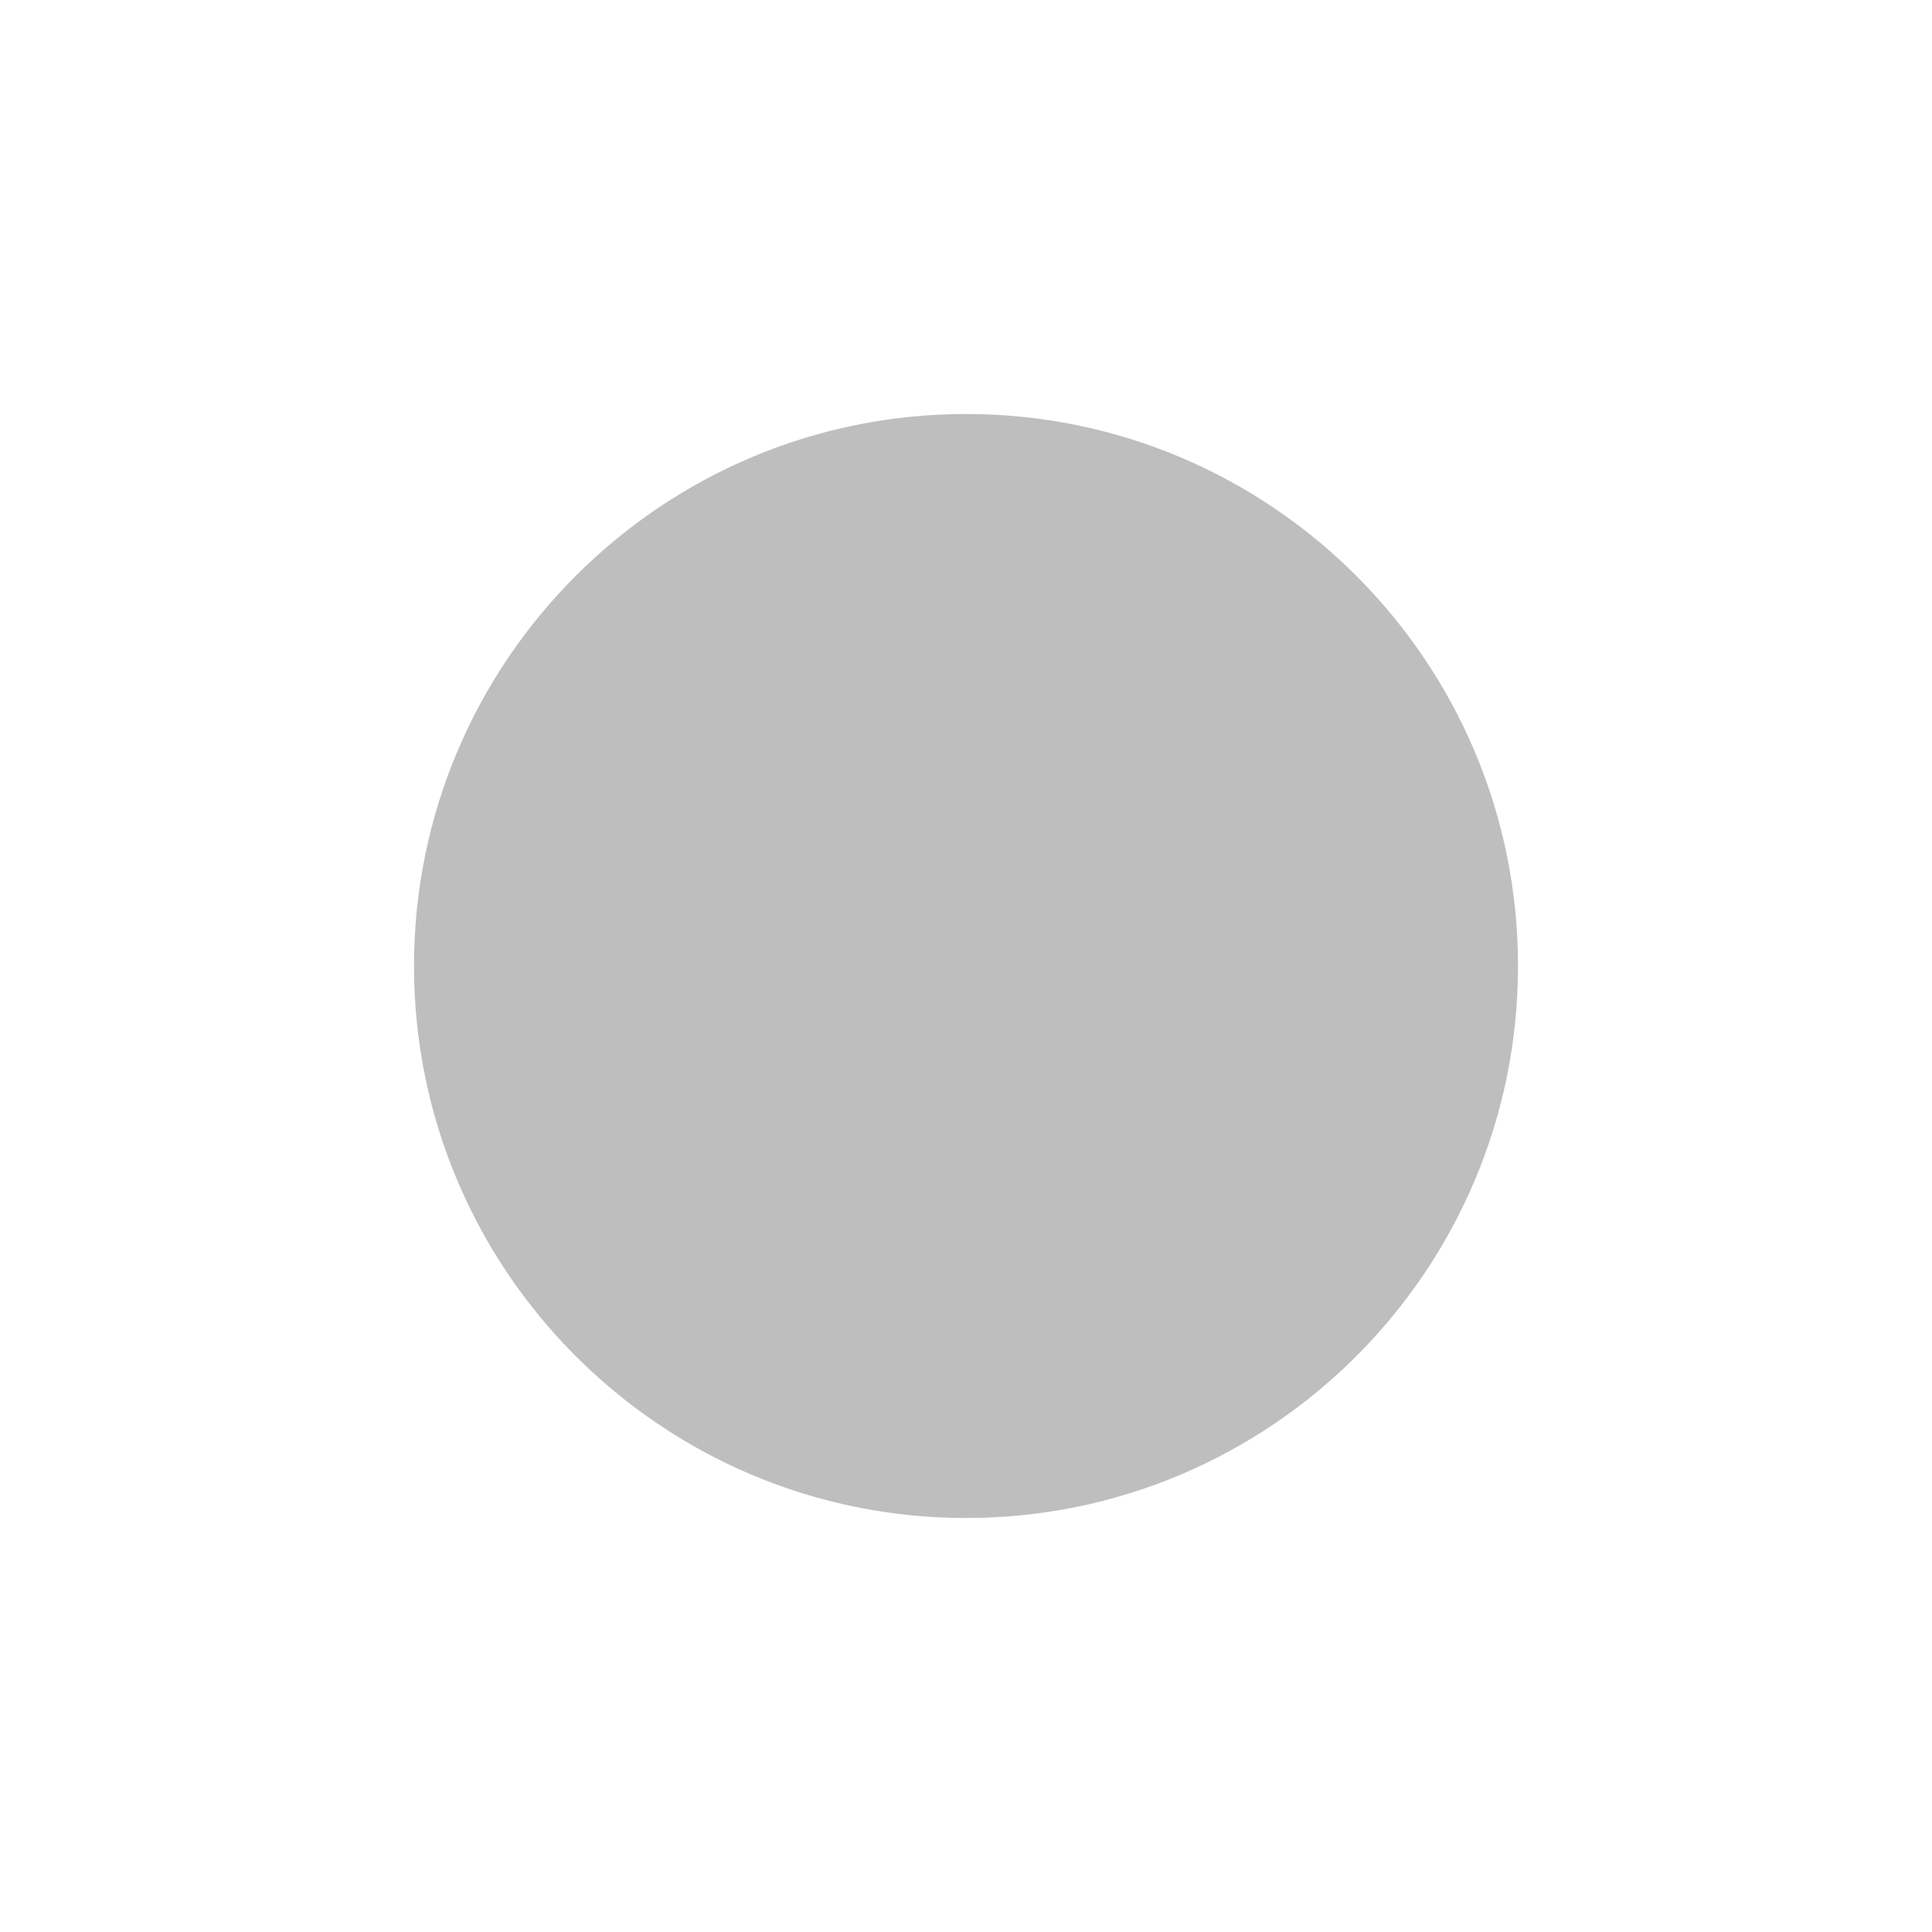
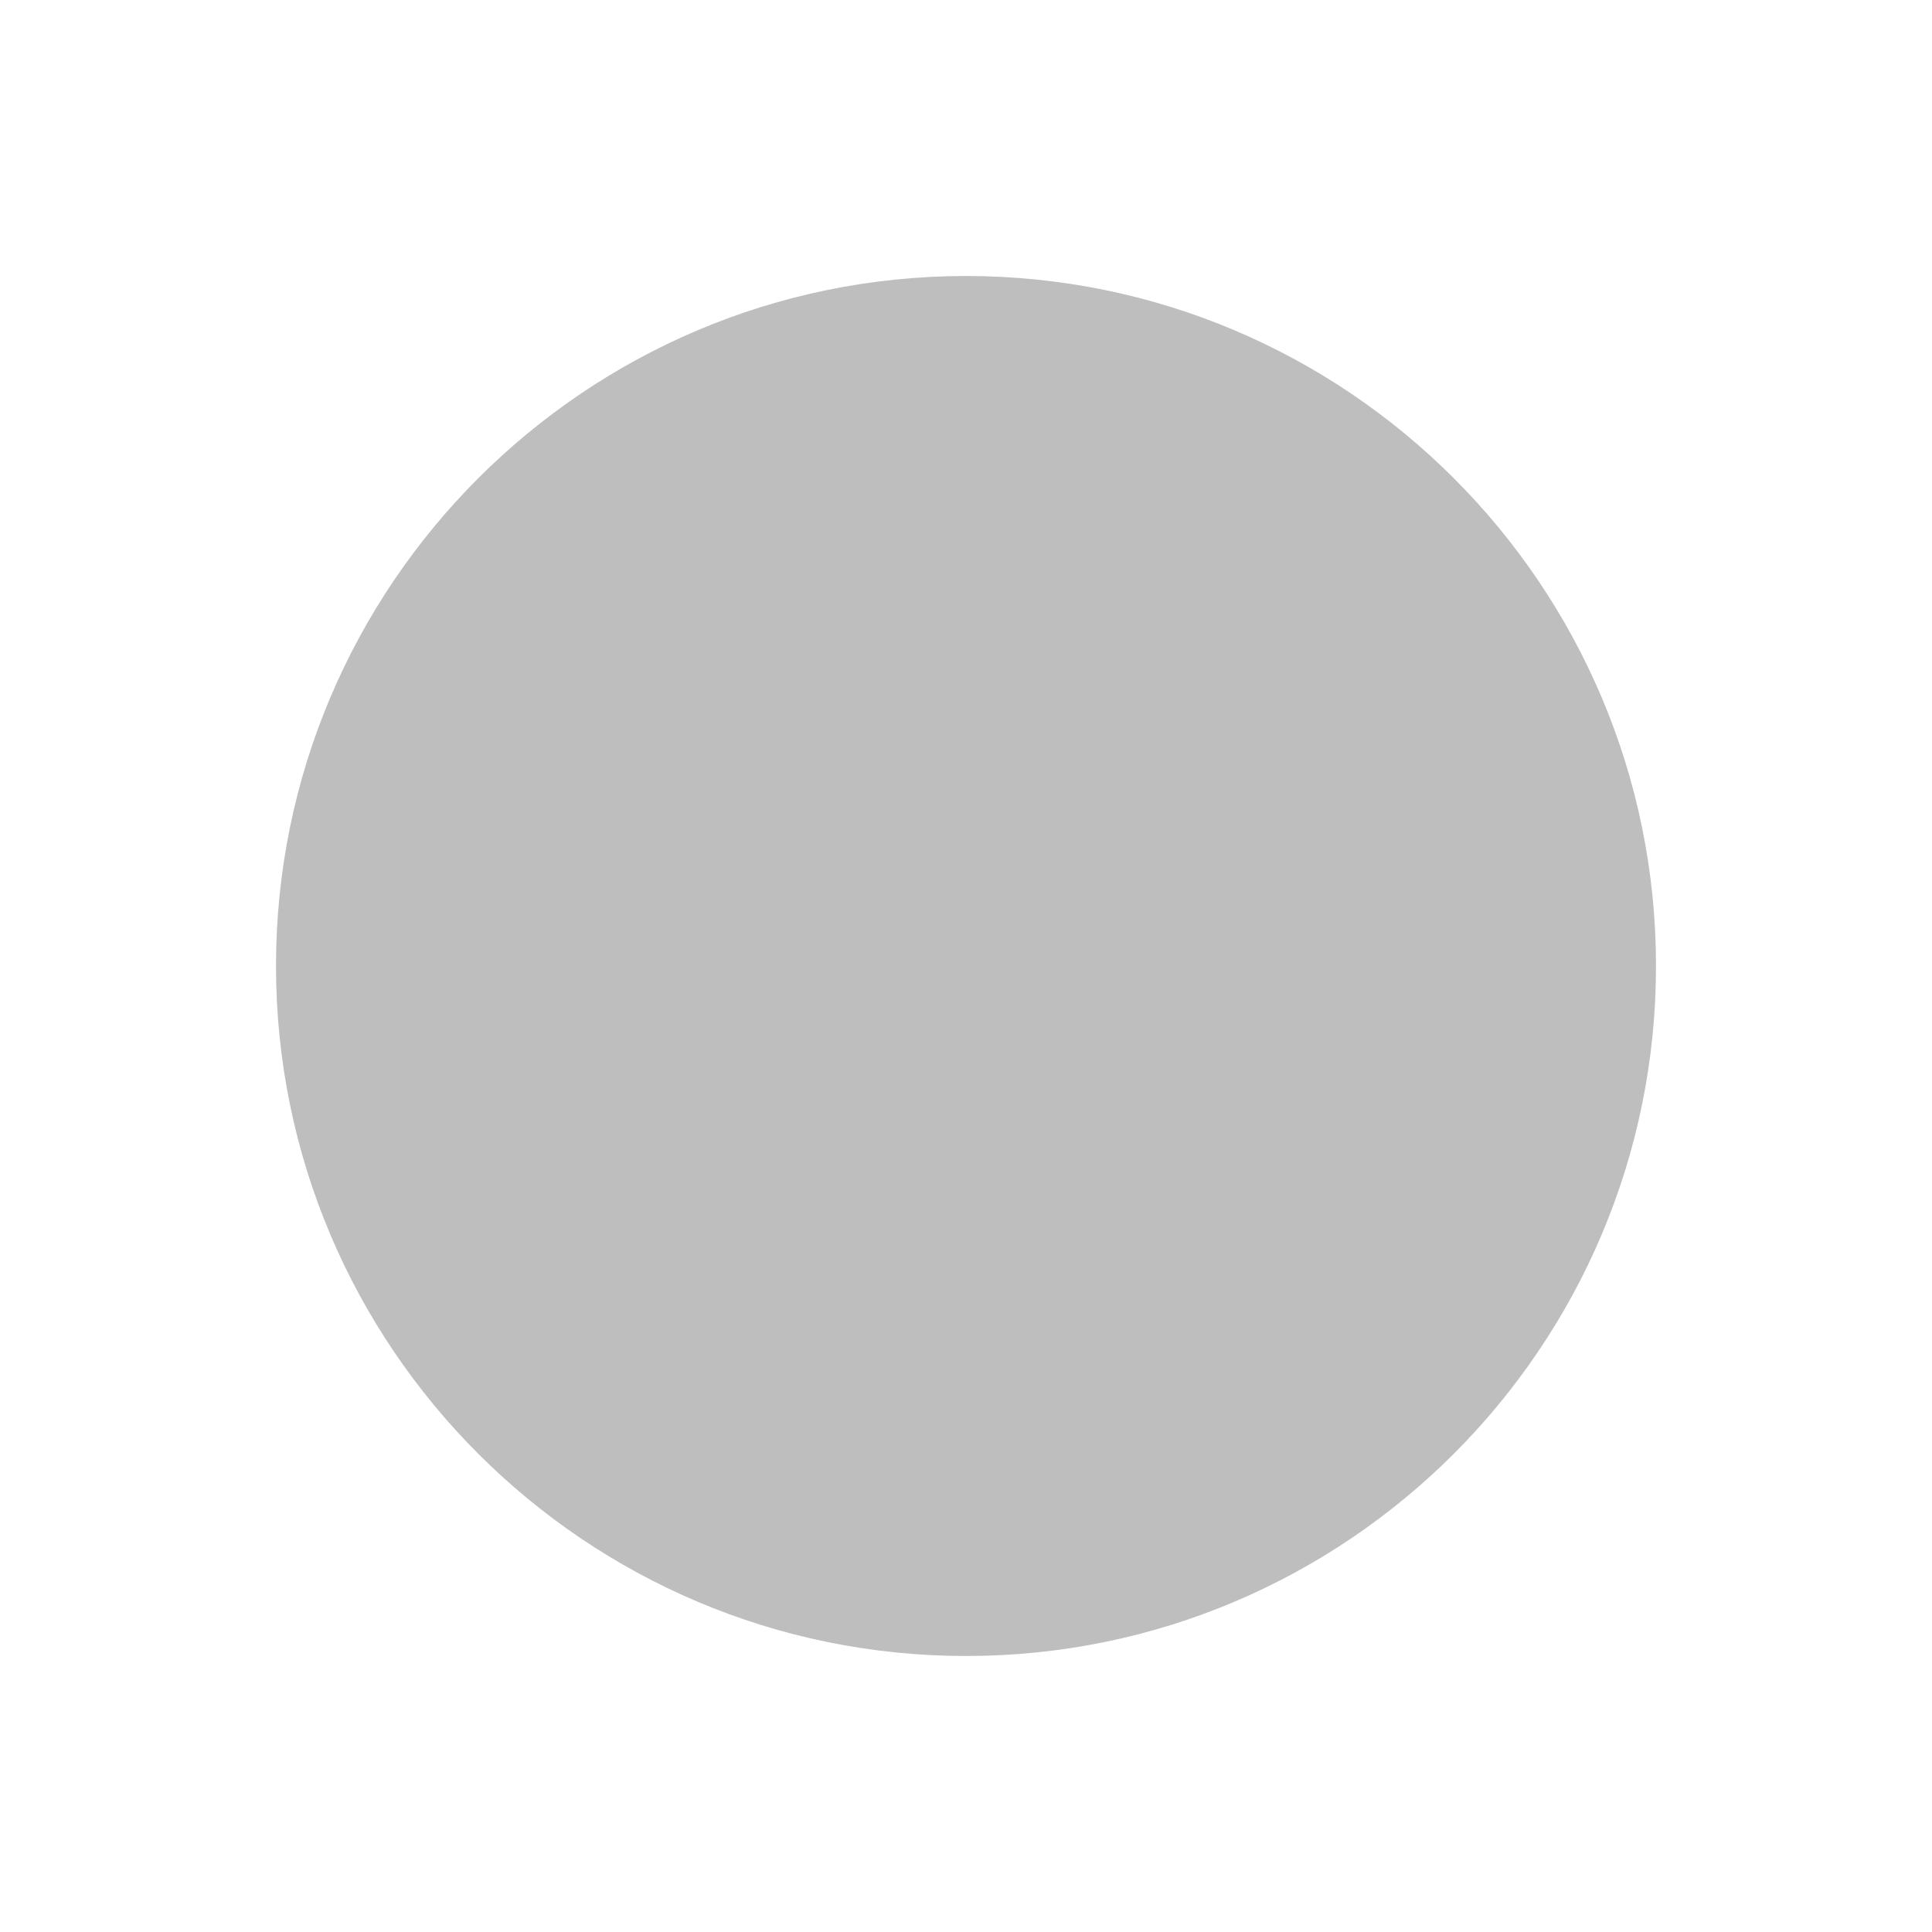
- <svg xmlns="http://www.w3.org/2000/svg" height="14" width="14">
-   <g style="display:inline">
-     <path d="M388 342c-2.207 0-4 1.793-4 4s1.793 4 4 4c2.208 0 4-1.793 4-4s-1.792-4-4-4z" style="color:#bebebe;font-style:normal;font-variant:normal;font-weight:400;font-stretch:normal;font-size:medium;line-height:normal;font-family:'Andale Mono';text-indent:0;text-align:start;text-decoration:none;text-decoration-line:none;letter-spacing:normal;word-spacing:normal;text-transform:none;direction:ltr;text-anchor:start;display:inline;overflow:visible;visibility:visible;fill:#bebebe;fill-opacity:1;fill-rule:nonzero;stroke:none;stroke-width:2.389;marker:none" transform="translate(-381 -339)" />
+ <svg xmlns="http://www.w3.org/2000/svg" height="14" width="14" version="1.1" id="svg6">
+   <defs id="defs10" />
+   <g style="display:inline;stroke-width:0.8" id="g4" transform="matrix(1.25,0,0,1.25,-1.75,-1.75)">
+     <path d="m 388,342 c -2.207,0 -4,1.793 -4,4 0,2.207 1.793,4 4,4 2.208,0 4,-1.793 4,-4 0,-2.207 -1.792,-4 -4,-4 z" style="color:#bebebe;font-style:normal;font-variant:normal;font-weight:400;font-stretch:normal;font-size:medium;line-height:normal;font-family:'Andale Mono';text-indent:0;text-align:start;text-decoration:none;text-decoration-line:none;letter-spacing:normal;word-spacing:normal;text-transform:none;direction:ltr;text-anchor:start;display:inline;overflow:visible;visibility:visible;fill:#bebebe;fill-opacity:1;fill-rule:nonzero;stroke:none;stroke-width:1.911;marker:none" transform="translate(-381,-339)" id="path2" />
  </g>
</svg>
